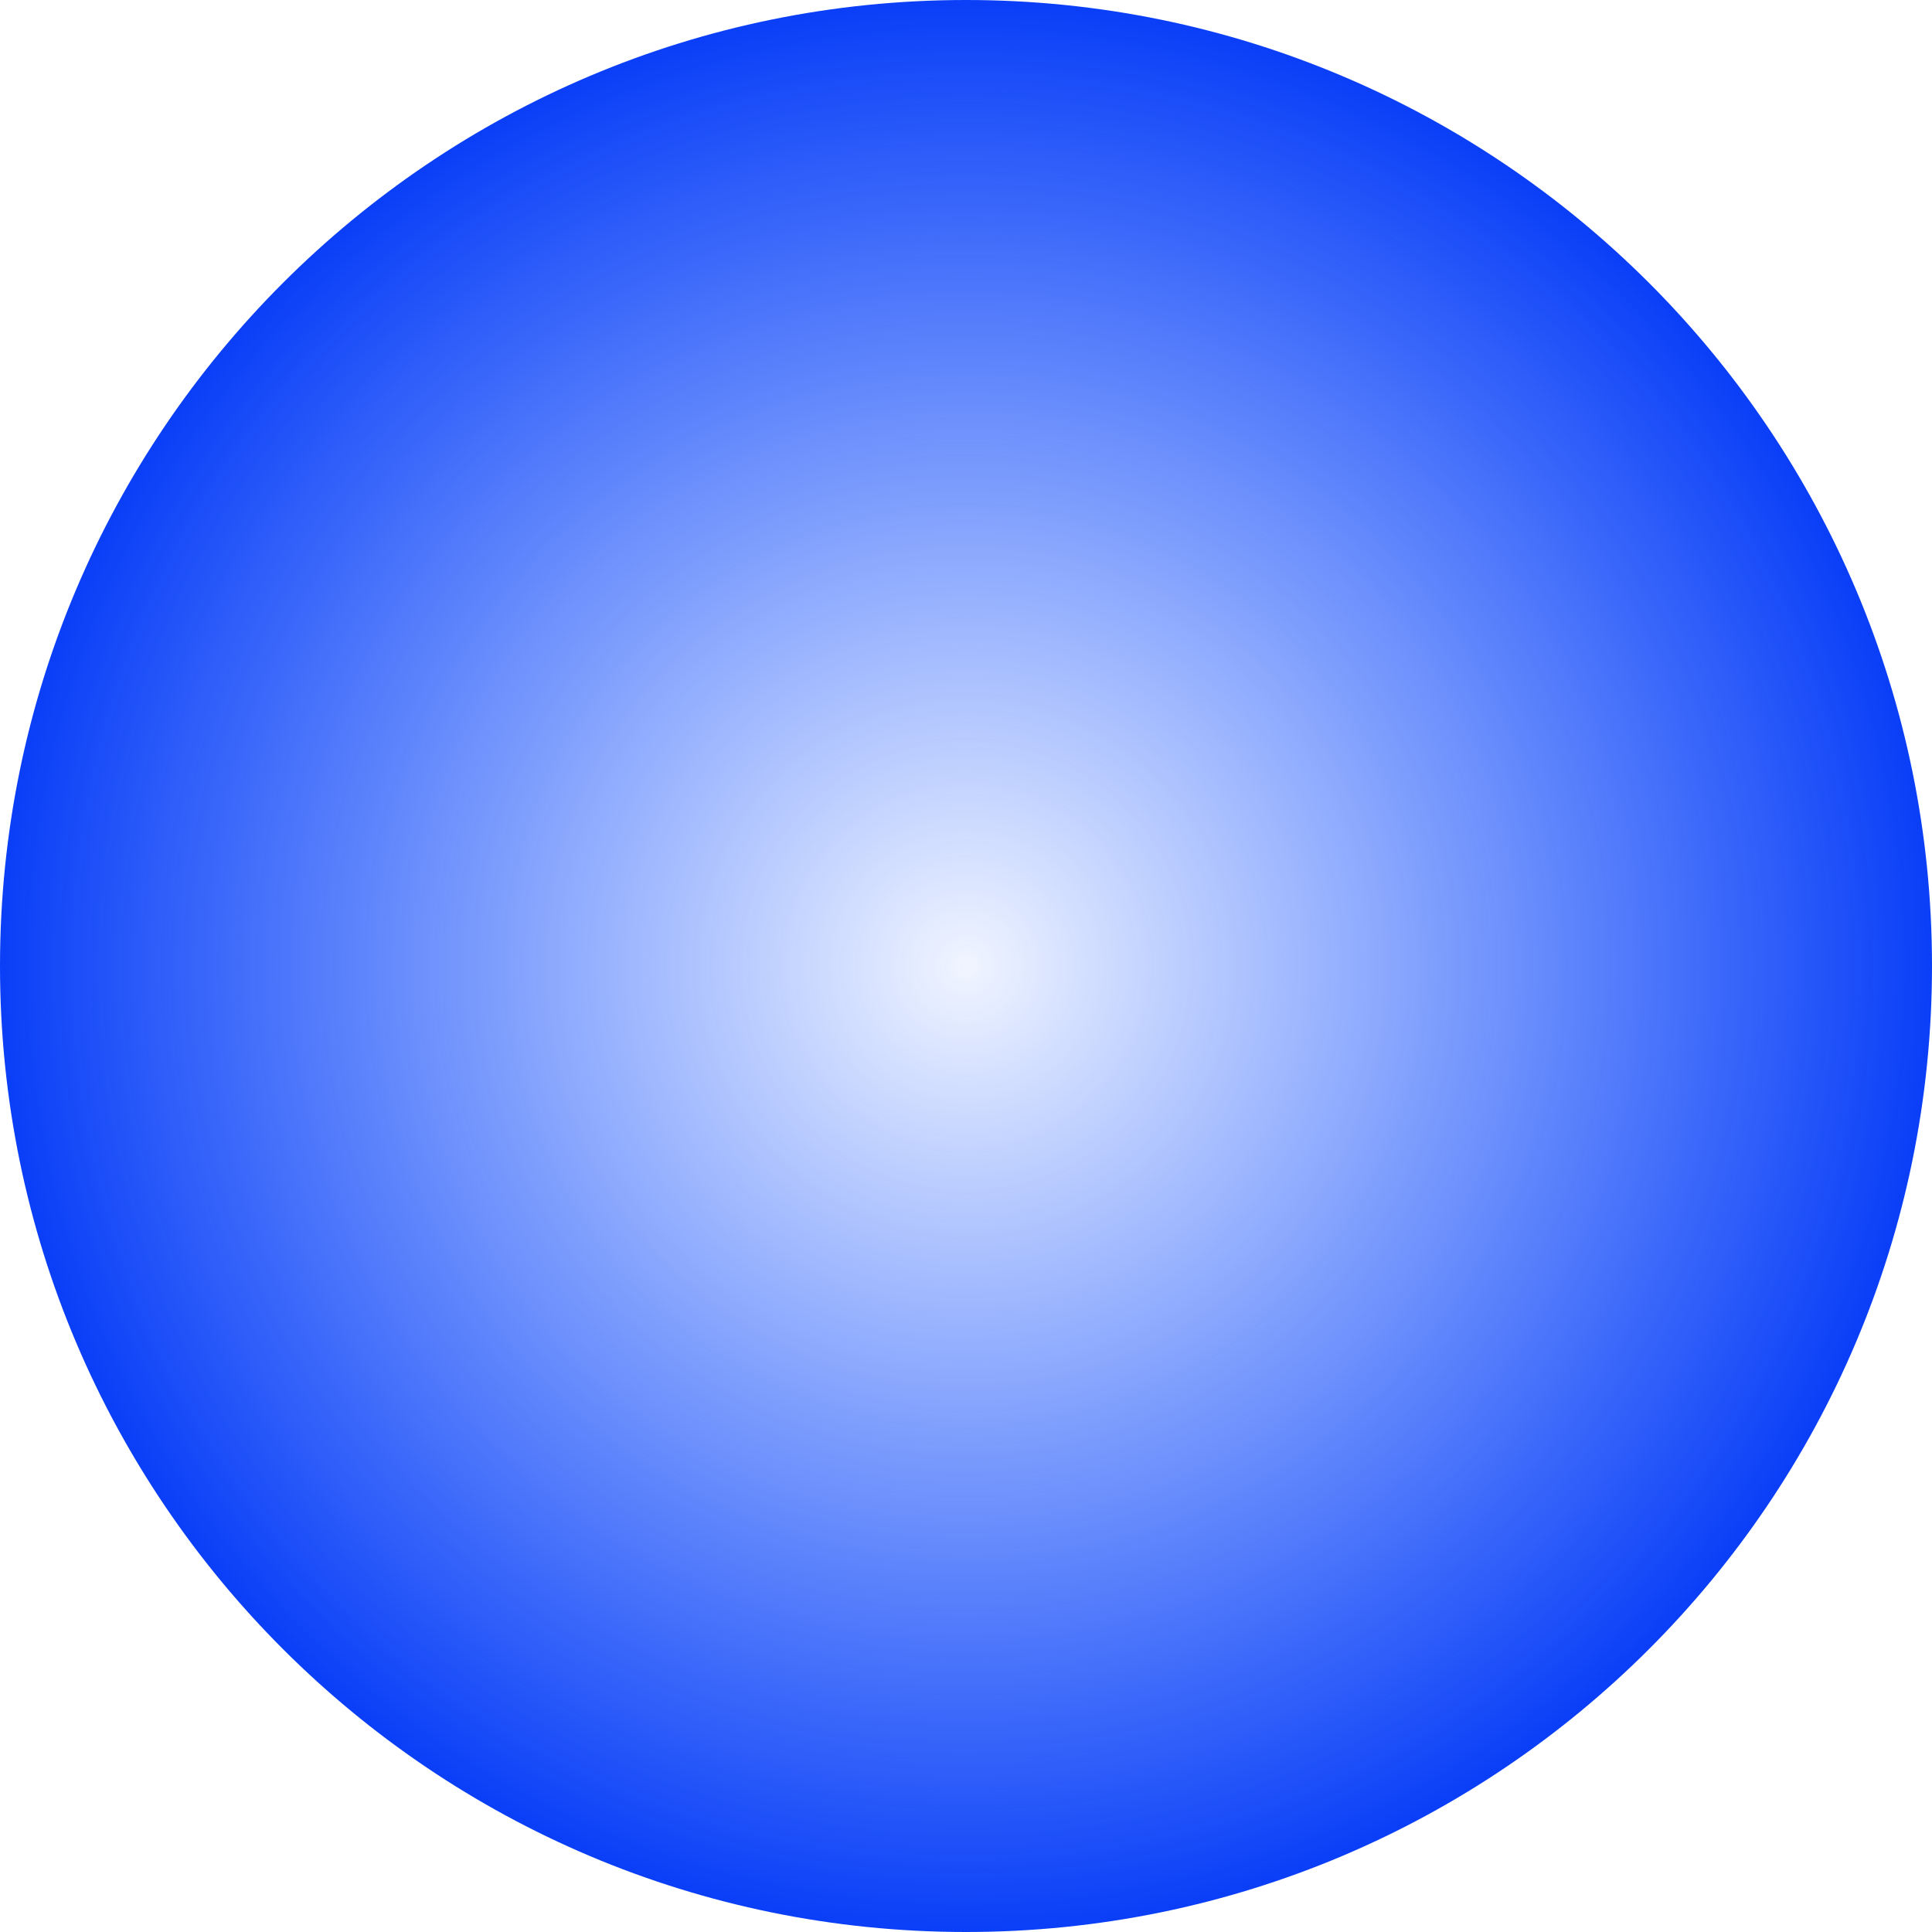
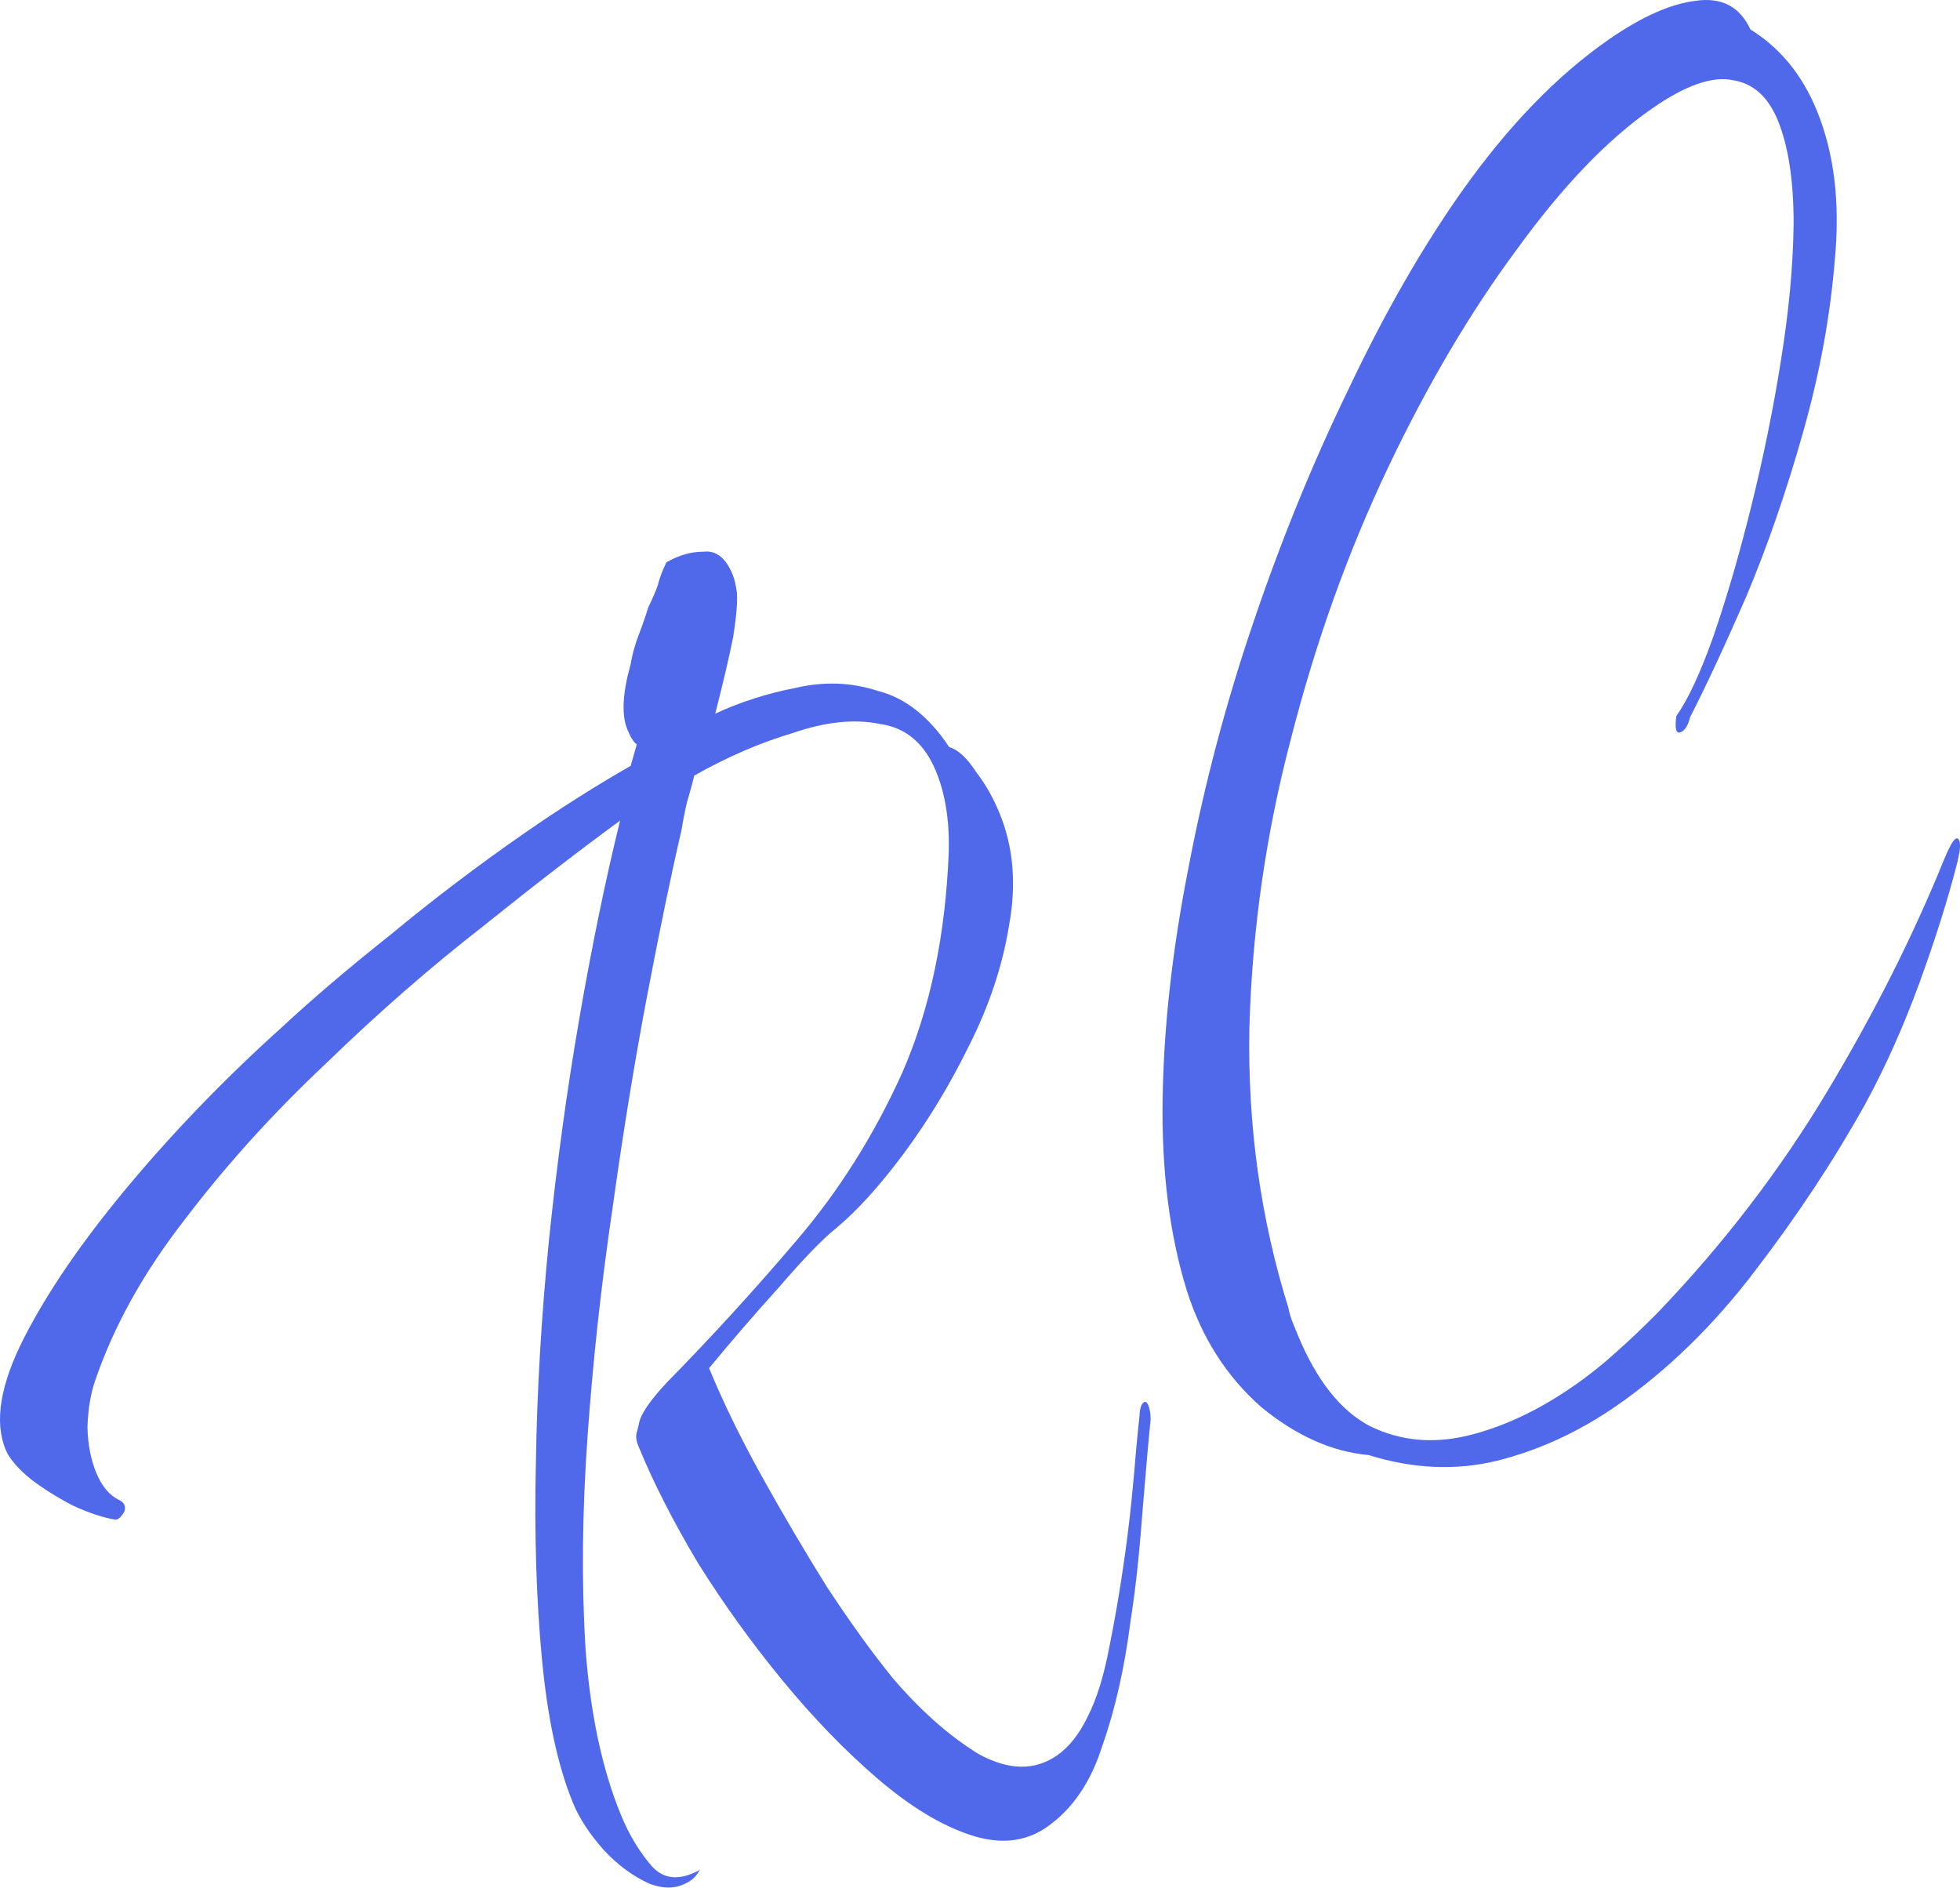
- <svg xmlns="http://www.w3.org/2000/svg" width="32" height="32" viewBox="0 0 32 32" fill="none">
-   <circle cx="16" cy="16" r="16" fill="url(#paint0_diamond_12_11)" />
-   <defs>
-     <radialGradient id="paint0_diamond_12_11" cx="0" cy="0" r="1" gradientUnits="userSpaceOnUse" gradientTransform="translate(16 16) rotate(90) scale(16)">
-       <stop stop-color="#0047FF" stop-opacity="0.057" />
-       <stop offset="1" stop-color="#083DF7" />
-       <stop offset="1" stop-color="#0046F9" stop-opacity="0.951" />
-       <stop offset="1" stop-color="#183E9E" stop-opacity="0" />
-     </radialGradient>
-   </defs>
+ <svg xmlns="http://www.w3.org/2000/svg" width="27" height="26" viewBox="0 0 27 26" fill="none">
+   <path d="M14.418 25.169C14.122 25.374 13.772 25.41 13.367 25.276C12.962 25.142 12.536 24.883 12.09 24.501C11.644 24.118 11.209 23.669 10.784 23.153C10.359 22.637 9.97 22.097 9.616 21.532C9.274 20.958 9.002 20.425 8.8 19.933L8.791 19.91C8.759 19.833 8.755 19.767 8.778 19.712C8.794 19.641 8.805 19.593 8.811 19.57C8.85 19.444 8.976 19.268 9.187 19.042C9.798 18.42 10.391 17.771 10.966 17.095C11.552 16.412 12.04 15.638 12.43 14.774C12.814 13.894 13.027 12.876 13.07 11.72C13.079 11.298 13.021 10.933 12.894 10.625C12.736 10.241 12.48 10.023 12.124 9.973C11.775 9.9 11.374 9.941 10.921 10.097C10.473 10.23 10.021 10.425 9.564 10.683C9.542 10.777 9.509 10.899 9.464 11.049C9.431 11.191 9.406 11.316 9.39 11.426C9.247 12.04 9.089 12.802 8.915 13.714C8.742 14.625 8.582 15.606 8.436 16.657C8.283 17.692 8.169 18.73 8.095 19.77C8.02 20.811 8.01 21.787 8.065 22.698C8.131 23.601 8.294 24.367 8.553 24.998C8.667 25.275 8.81 25.512 8.982 25.709C9.148 25.891 9.367 25.907 9.64 25.757C9.606 25.82 9.565 25.869 9.517 25.901C9.352 26.016 9.16 26.031 8.942 25.945C8.718 25.843 8.511 25.691 8.32 25.486C8.124 25.267 7.981 25.049 7.893 24.834C7.684 24.326 7.542 23.664 7.465 22.847C7.388 22.031 7.36 21.13 7.382 20.146C7.398 19.147 7.458 18.127 7.562 17.085C7.672 16.02 7.813 14.993 7.985 14.004C8.157 13.014 8.342 12.114 8.542 11.304C7.992 11.705 7.357 12.195 6.636 12.774C5.921 13.33 5.205 13.956 4.487 14.652C3.763 15.333 3.114 16.05 2.542 16.803C1.974 17.533 1.564 18.273 1.309 19.023C1.247 19.205 1.212 19.417 1.205 19.659C1.21 19.893 1.25 20.102 1.326 20.287C1.402 20.471 1.506 20.597 1.64 20.662C1.676 20.677 1.701 20.699 1.713 20.73C1.732 20.776 1.721 20.823 1.68 20.871C1.651 20.912 1.621 20.932 1.591 20.933C1.429 20.907 1.235 20.844 1.011 20.742C0.799 20.633 0.604 20.511 0.427 20.377C0.244 20.227 0.127 20.09 0.077 19.967C-0.081 19.583 0.004 19.069 0.333 18.425C0.662 17.782 1.143 17.082 1.776 16.326C2.408 15.571 3.108 14.848 3.874 14.158C4.292 13.769 4.793 13.342 5.378 12.877C5.968 12.388 6.583 11.922 7.222 11.478C7.719 11.133 8.208 10.824 8.688 10.549L8.772 10.254C8.729 10.224 8.686 10.155 8.642 10.048C8.56 9.848 8.575 9.551 8.686 9.156C8.708 9.023 8.744 8.889 8.795 8.755C8.847 8.62 8.892 8.49 8.931 8.364C8.989 8.245 9.032 8.146 9.06 8.067C9.082 7.972 9.122 7.865 9.18 7.746C9.352 7.647 9.522 7.598 9.69 7.6C9.863 7.578 9.998 7.683 10.092 7.914C10.118 7.975 10.137 8.06 10.152 8.169C10.16 8.301 10.143 8.501 10.101 8.768C10.052 9.019 9.969 9.373 9.853 9.83C10.198 9.67 10.567 9.551 10.962 9.475C11.35 9.384 11.729 9.398 12.097 9.518C12.471 9.614 12.798 9.872 13.076 10.291C13.197 10.326 13.319 10.439 13.444 10.63C13.573 10.797 13.682 10.988 13.77 11.204C13.96 11.665 14.004 12.179 13.901 12.744C13.811 13.301 13.627 13.854 13.35 14.402C13.085 14.942 12.786 15.436 12.453 15.885C12.12 16.333 11.806 16.68 11.511 16.924C11.328 17.071 11.067 17.341 10.727 17.736C10.392 18.106 10.073 18.476 9.768 18.846C9.958 19.308 10.199 19.802 10.492 20.331C10.785 20.859 11.087 21.371 11.397 21.868C11.719 22.356 12.019 22.771 12.296 23.112C12.677 23.56 13.072 23.909 13.479 24.16C13.892 24.387 14.252 24.394 14.56 24.181C14.725 24.066 14.866 23.889 14.981 23.651C15.108 23.405 15.209 23.077 15.285 22.669C15.35 22.347 15.409 22.009 15.462 21.656C15.515 21.303 15.556 20.978 15.586 20.68C15.616 20.383 15.638 20.14 15.652 19.952C15.672 19.741 15.687 19.592 15.697 19.506C15.701 19.404 15.72 19.341 15.756 19.317C15.78 19.3 15.801 19.315 15.82 19.361C15.839 19.407 15.849 19.469 15.851 19.547C15.821 19.845 15.782 20.287 15.734 20.874C15.692 21.438 15.639 21.919 15.575 22.32C15.492 22.97 15.363 23.544 15.187 24.042C15.029 24.547 14.773 24.922 14.418 25.169Z" fill="#5069EB" />
+   <path d="M22.27 19.363C21.749 19.724 21.199 19.977 20.62 20.122C20.053 20.259 19.464 20.233 18.854 20.043C18.349 19.998 17.855 19.777 17.373 19.381C16.896 18.96 16.555 18.426 16.349 17.777C16.112 17.013 16 16.131 16.016 15.132C16.031 14.133 16.151 13.071 16.373 11.947C16.59 10.808 16.888 9.682 17.267 8.569C17.652 7.432 18.092 6.355 18.587 5.339C19.076 4.307 19.595 3.404 20.143 2.628C20.779 1.732 21.452 1.037 22.162 0.544C22.612 0.232 23.01 0.054 23.357 0.011C23.716 -0.041 23.968 0.091 24.113 0.406C24.52 0.657 24.825 1.029 25.027 1.521C25.267 2.106 25.35 2.79 25.276 3.573C25.214 4.347 25.069 5.141 24.839 5.952C24.61 6.764 24.349 7.519 24.057 8.215C23.759 8.897 23.501 9.452 23.281 9.881C23.259 9.976 23.225 10.039 23.177 10.072C23.095 10.13 23.066 10.06 23.092 9.864C23.255 9.632 23.425 9.267 23.601 8.77C23.782 8.248 23.956 7.653 24.122 6.984C24.288 6.315 24.425 5.647 24.531 4.98C24.643 4.289 24.702 3.655 24.708 3.078C24.708 2.484 24.635 2.011 24.49 1.657C24.357 1.334 24.152 1.15 23.875 1.105C23.592 1.044 23.219 1.174 22.758 1.495C22.142 1.922 21.52 2.572 20.889 3.444C20.253 4.302 19.661 5.305 19.114 6.456C18.568 7.606 18.125 8.843 17.786 10.166C17.441 11.473 17.249 12.803 17.211 14.154C17.185 15.497 17.364 16.786 17.75 18.021C17.763 18.091 17.783 18.157 17.808 18.218C17.827 18.265 17.849 18.318 17.874 18.38C18.134 19.011 18.466 19.432 18.873 19.645C19.291 19.849 19.742 19.891 20.226 19.773C20.71 19.655 21.194 19.427 21.679 19.09C21.881 18.951 22.075 18.796 22.264 18.625C22.464 18.447 22.656 18.264 22.838 18.079C23.743 17.134 24.52 16.12 25.17 15.036C25.82 13.952 26.356 12.888 26.779 11.843C26.848 11.677 26.9 11.581 26.935 11.557C26.959 11.54 26.977 11.547 26.99 11.578C27.009 11.624 27.002 11.718 26.968 11.86C26.841 12.364 26.666 12.92 26.445 13.528C26.223 14.137 25.973 14.696 25.696 15.205C25.267 15.977 24.761 16.744 24.177 17.505C23.604 18.259 22.968 18.878 22.27 19.363Z" fill="#5069EB" />
</svg>
